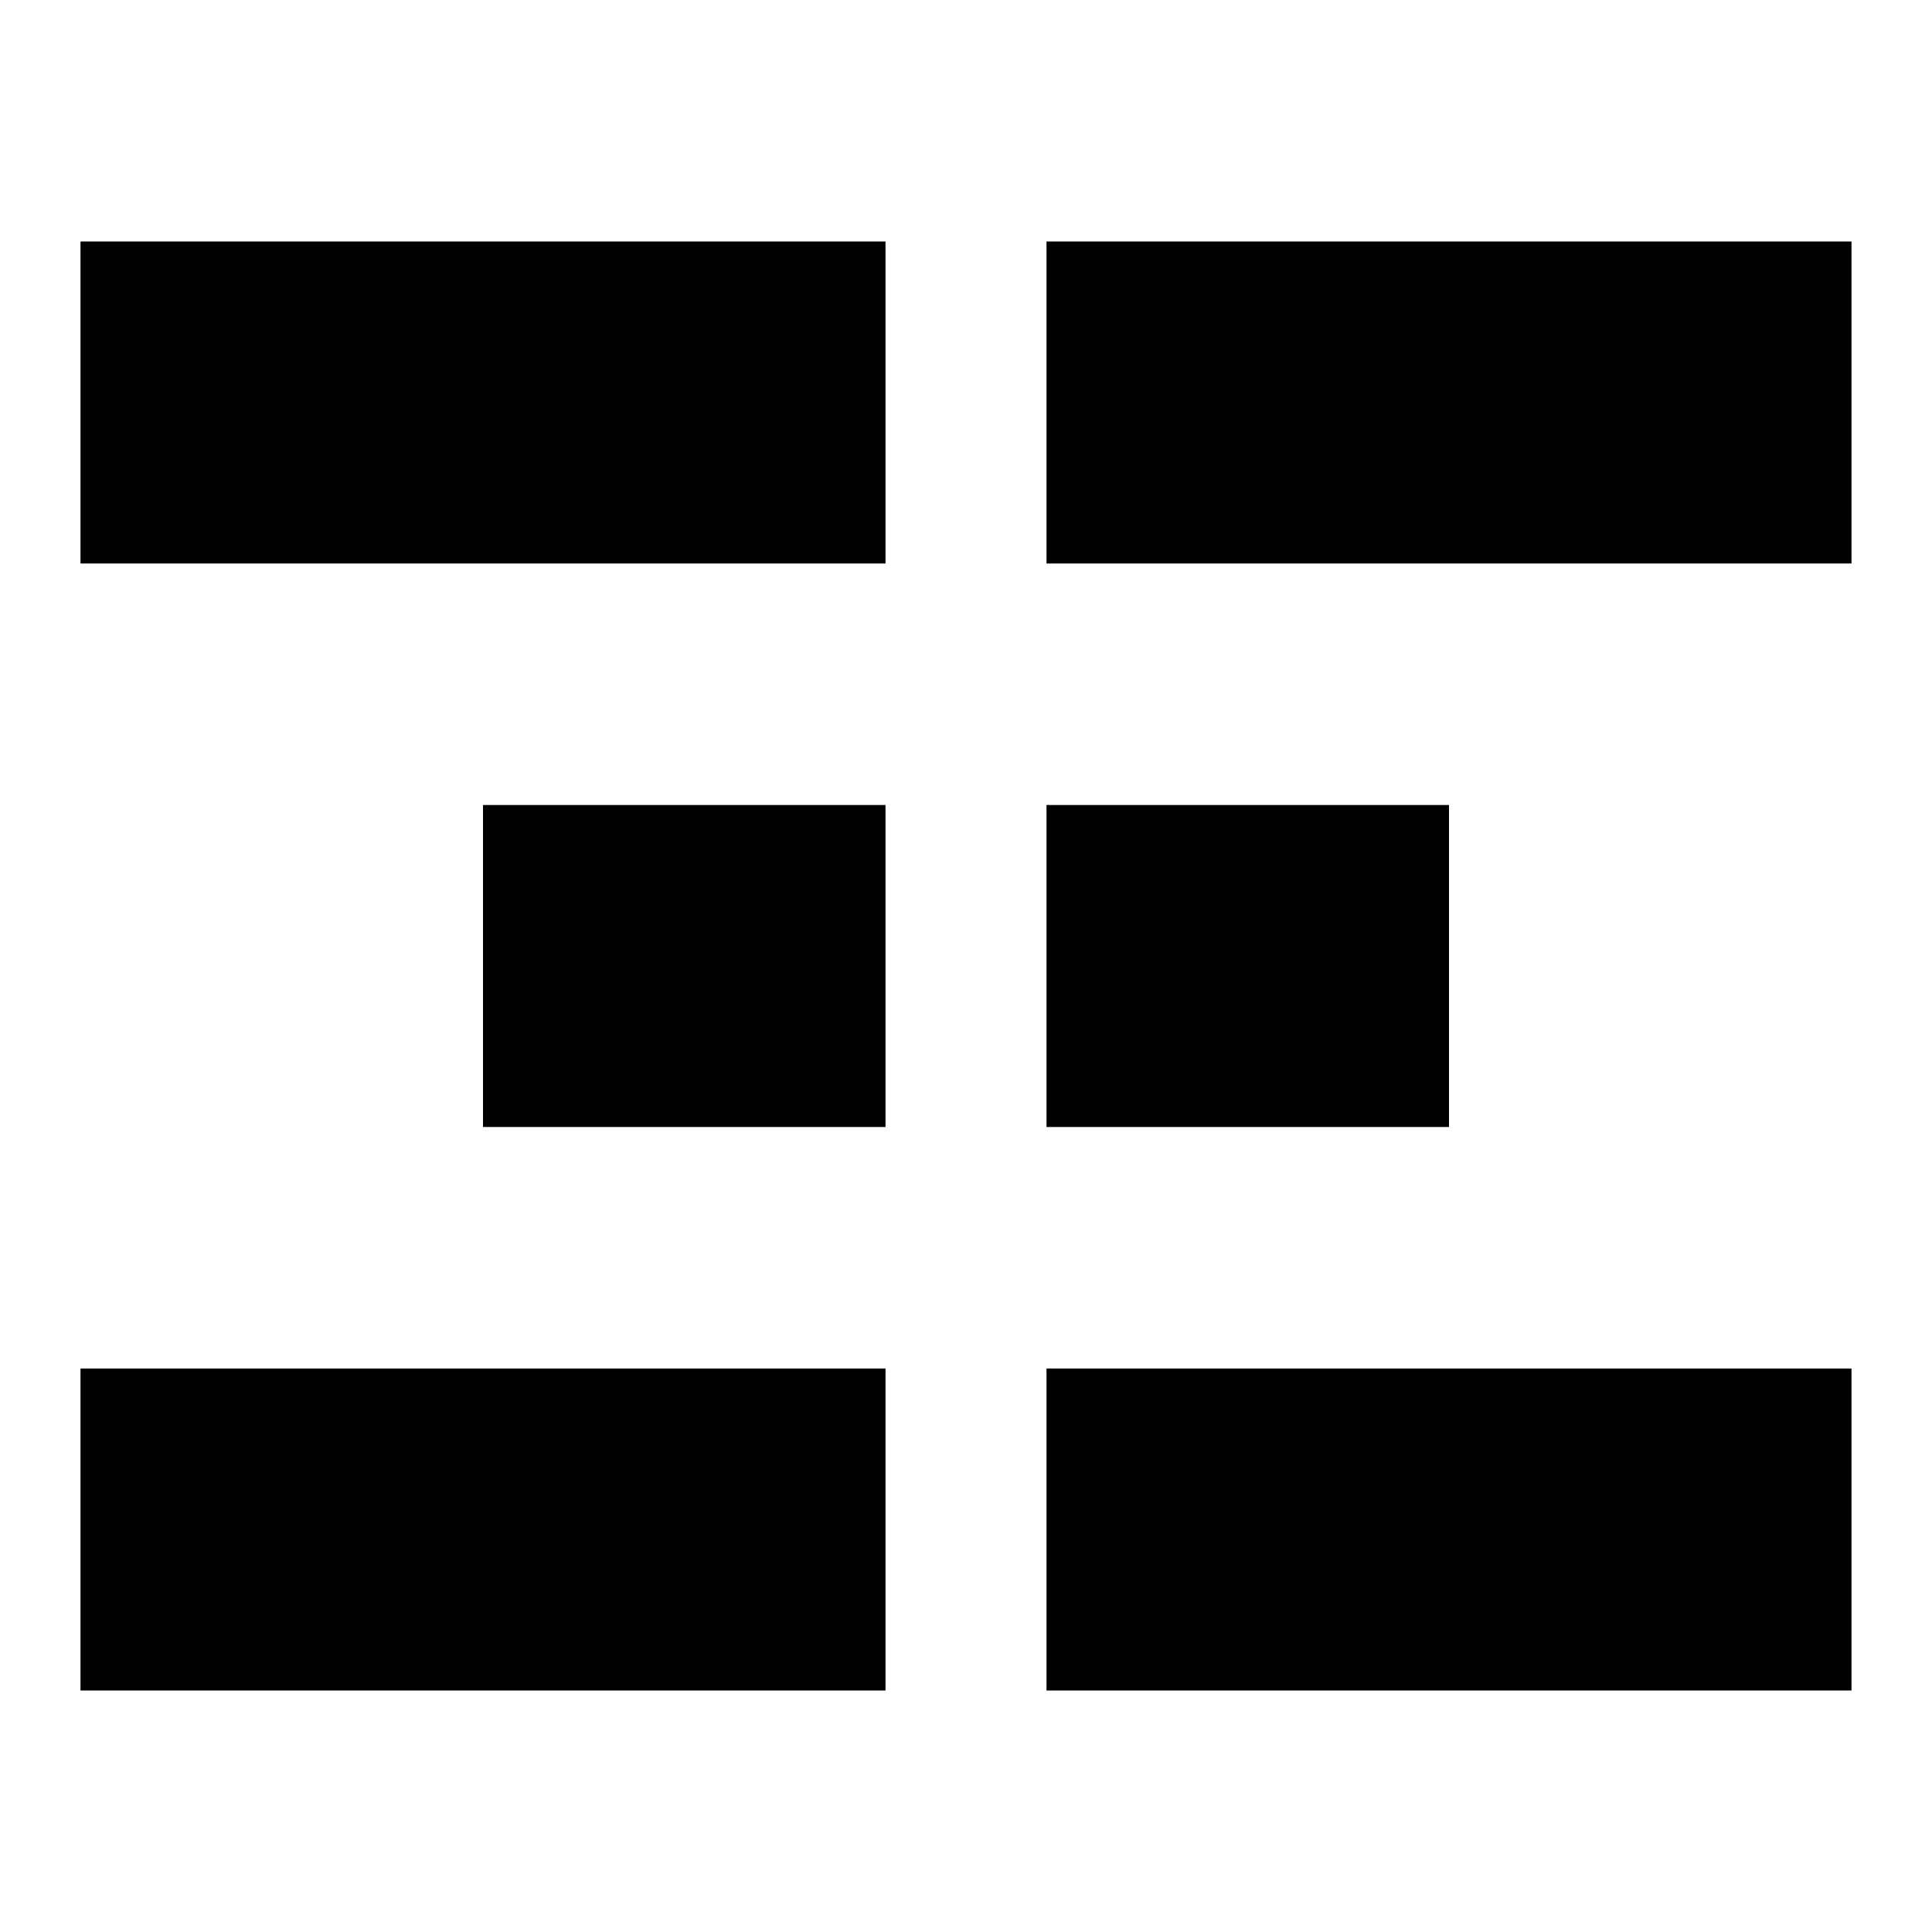
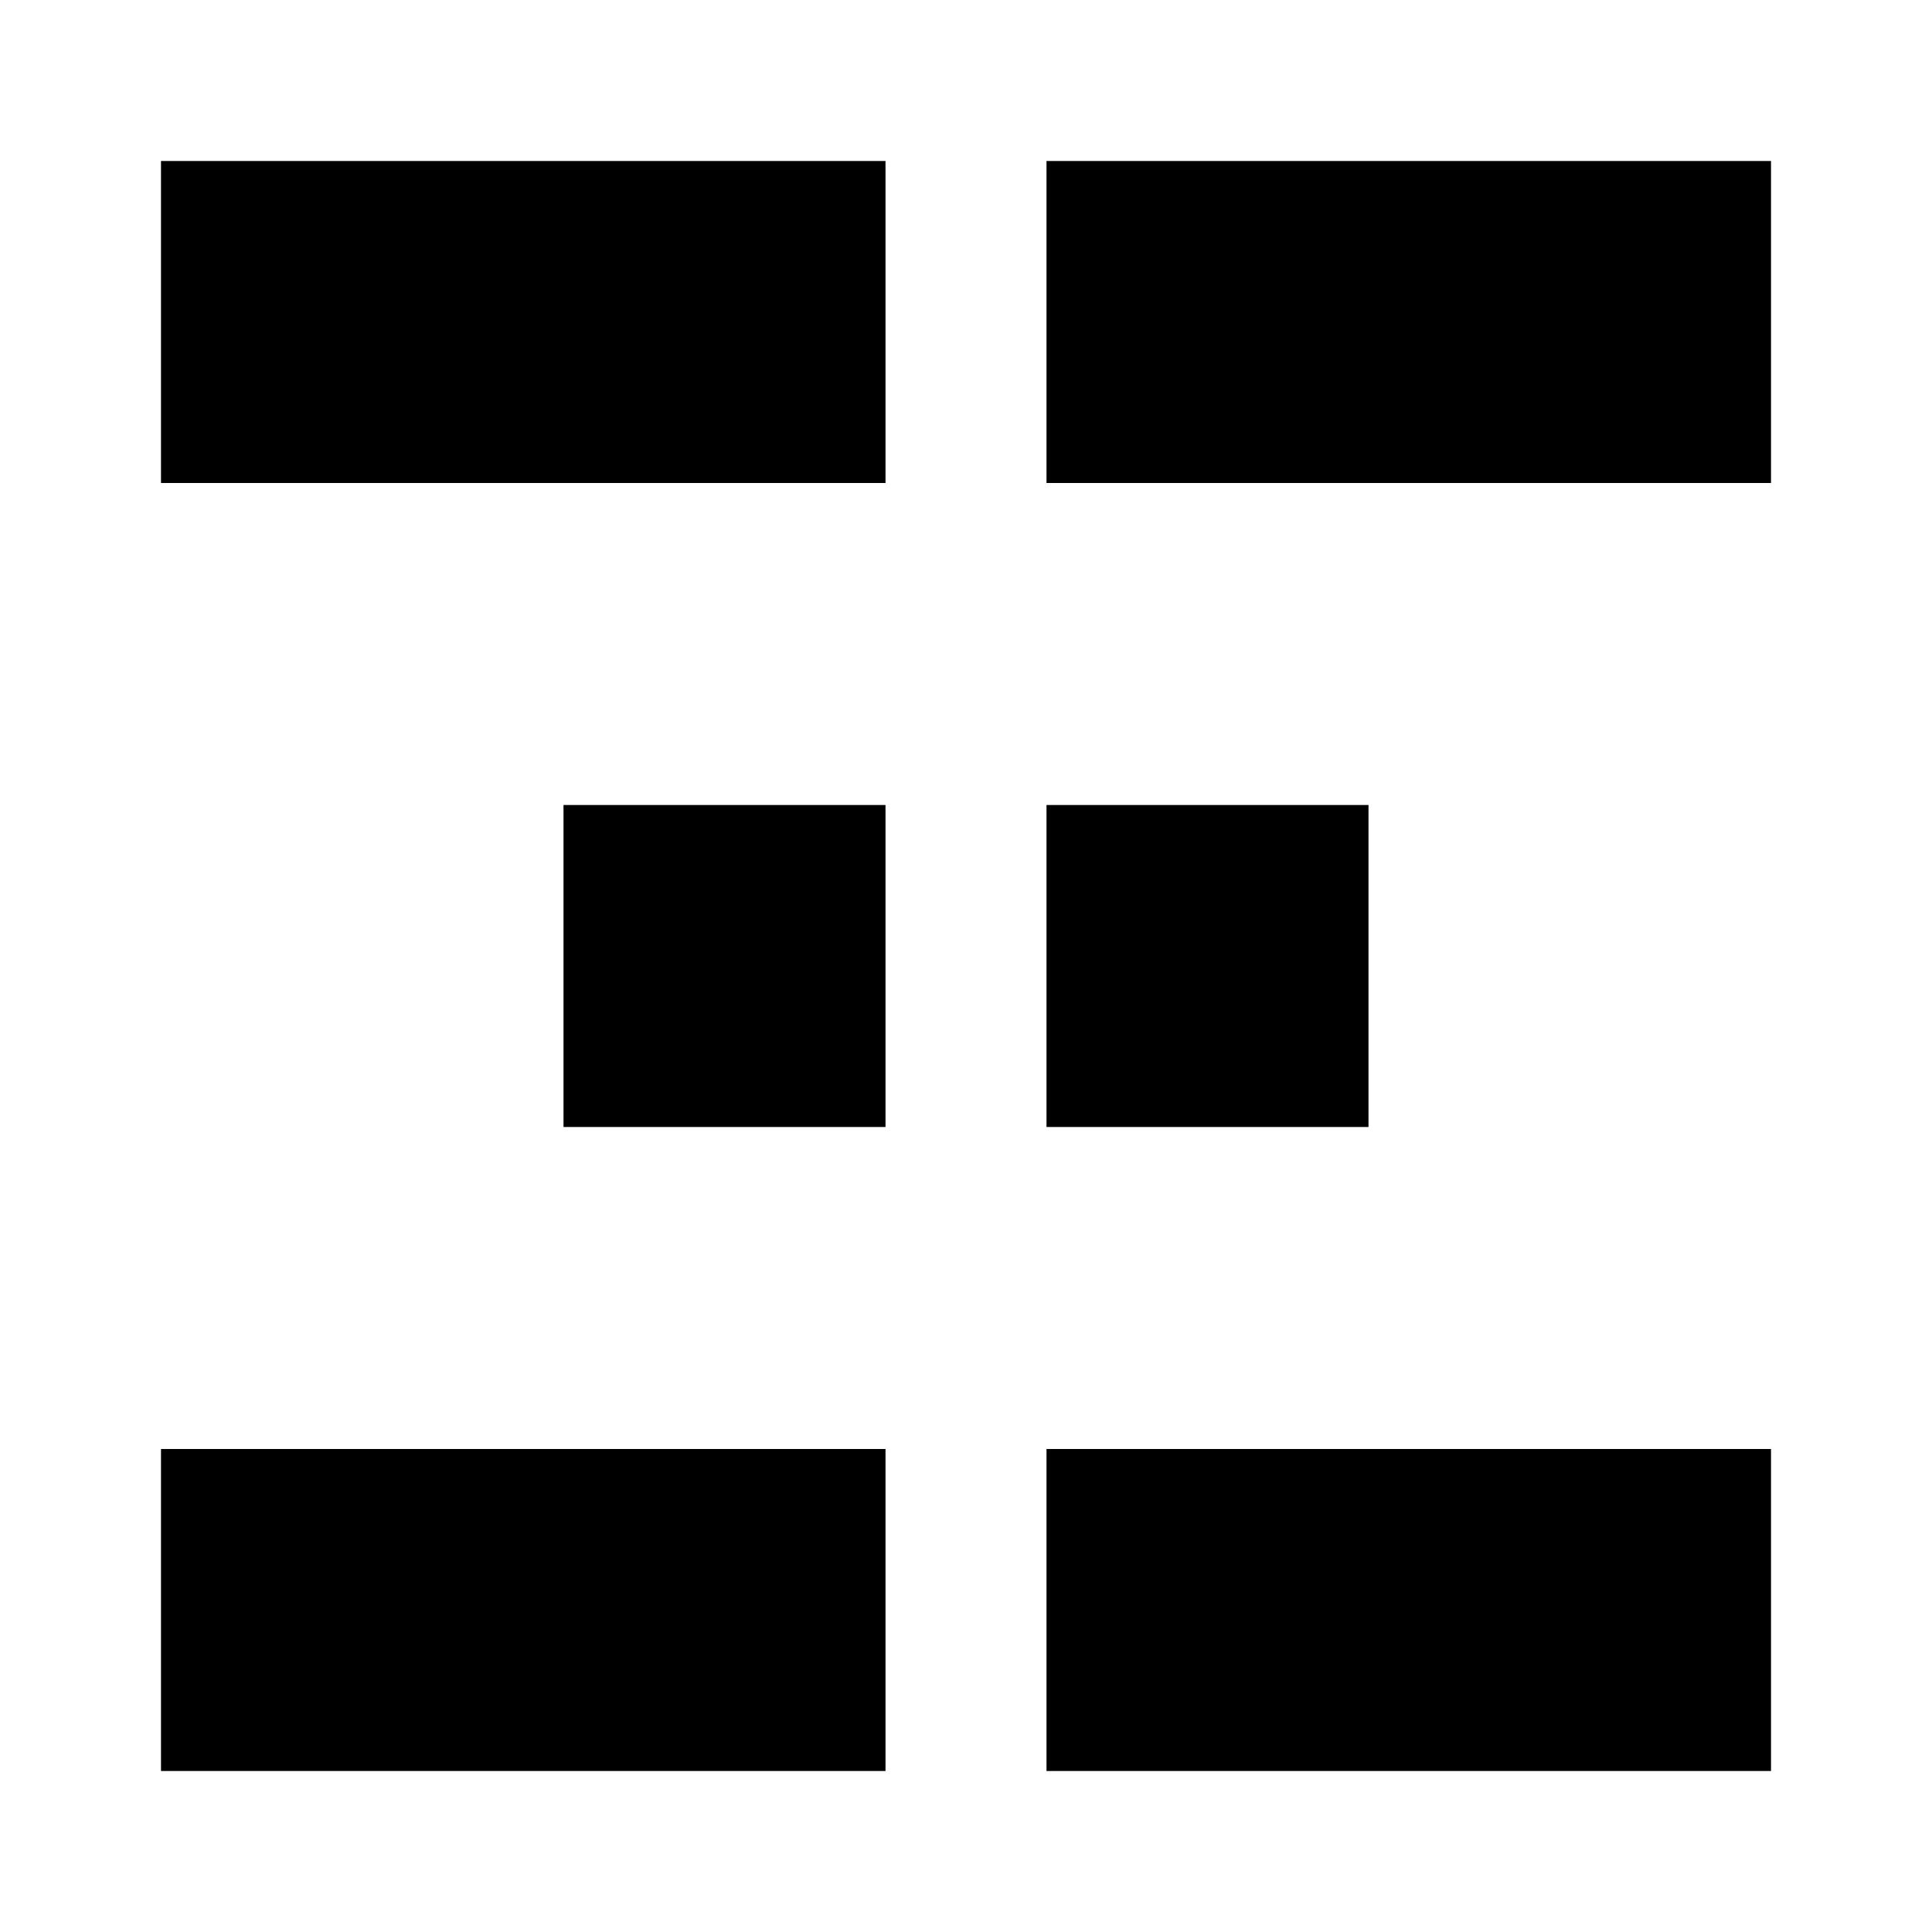
<svg xmlns="http://www.w3.org/2000/svg" width="48" height="48" viewBox="0 0 48 48" fill="none">
-   <rect x="2" y="6" width="20" height="8" fill="currentColor" />
-   <rect x="26" y="6" width="20" height="8" fill="currentColor" />
-   <rect x="12" y="20" width="10" height="8" fill="currentColor" />
-   <rect x="26" y="20" width="10" height="8" fill="currentColor" />
-   <rect x="2" y="34" width="20" height="8" fill="currentColor" />
-   <rect x="26" y="34" width="20" height="8" fill="currentColor" />
+   <rect x="0" y="0" width="48" height="48" fill="#808080" fill-opacity="0" />
+   <rect x="4" y="4" width="18" height="8" fill="currentColor" />
+   <rect x="26" y="4" width="18" height="8" fill="currentColor" />
+   <rect x="14" y="20" width="8" height="8" fill="currentColor" />
+   <rect x="26" y="20" width="8" height="8" fill="currentColor" />
+   <rect x="4" y="36" width="18" height="8" fill="currentColor" />
+   <rect x="26" y="36" width="18" height="8" fill="currentColor" />
</svg>
